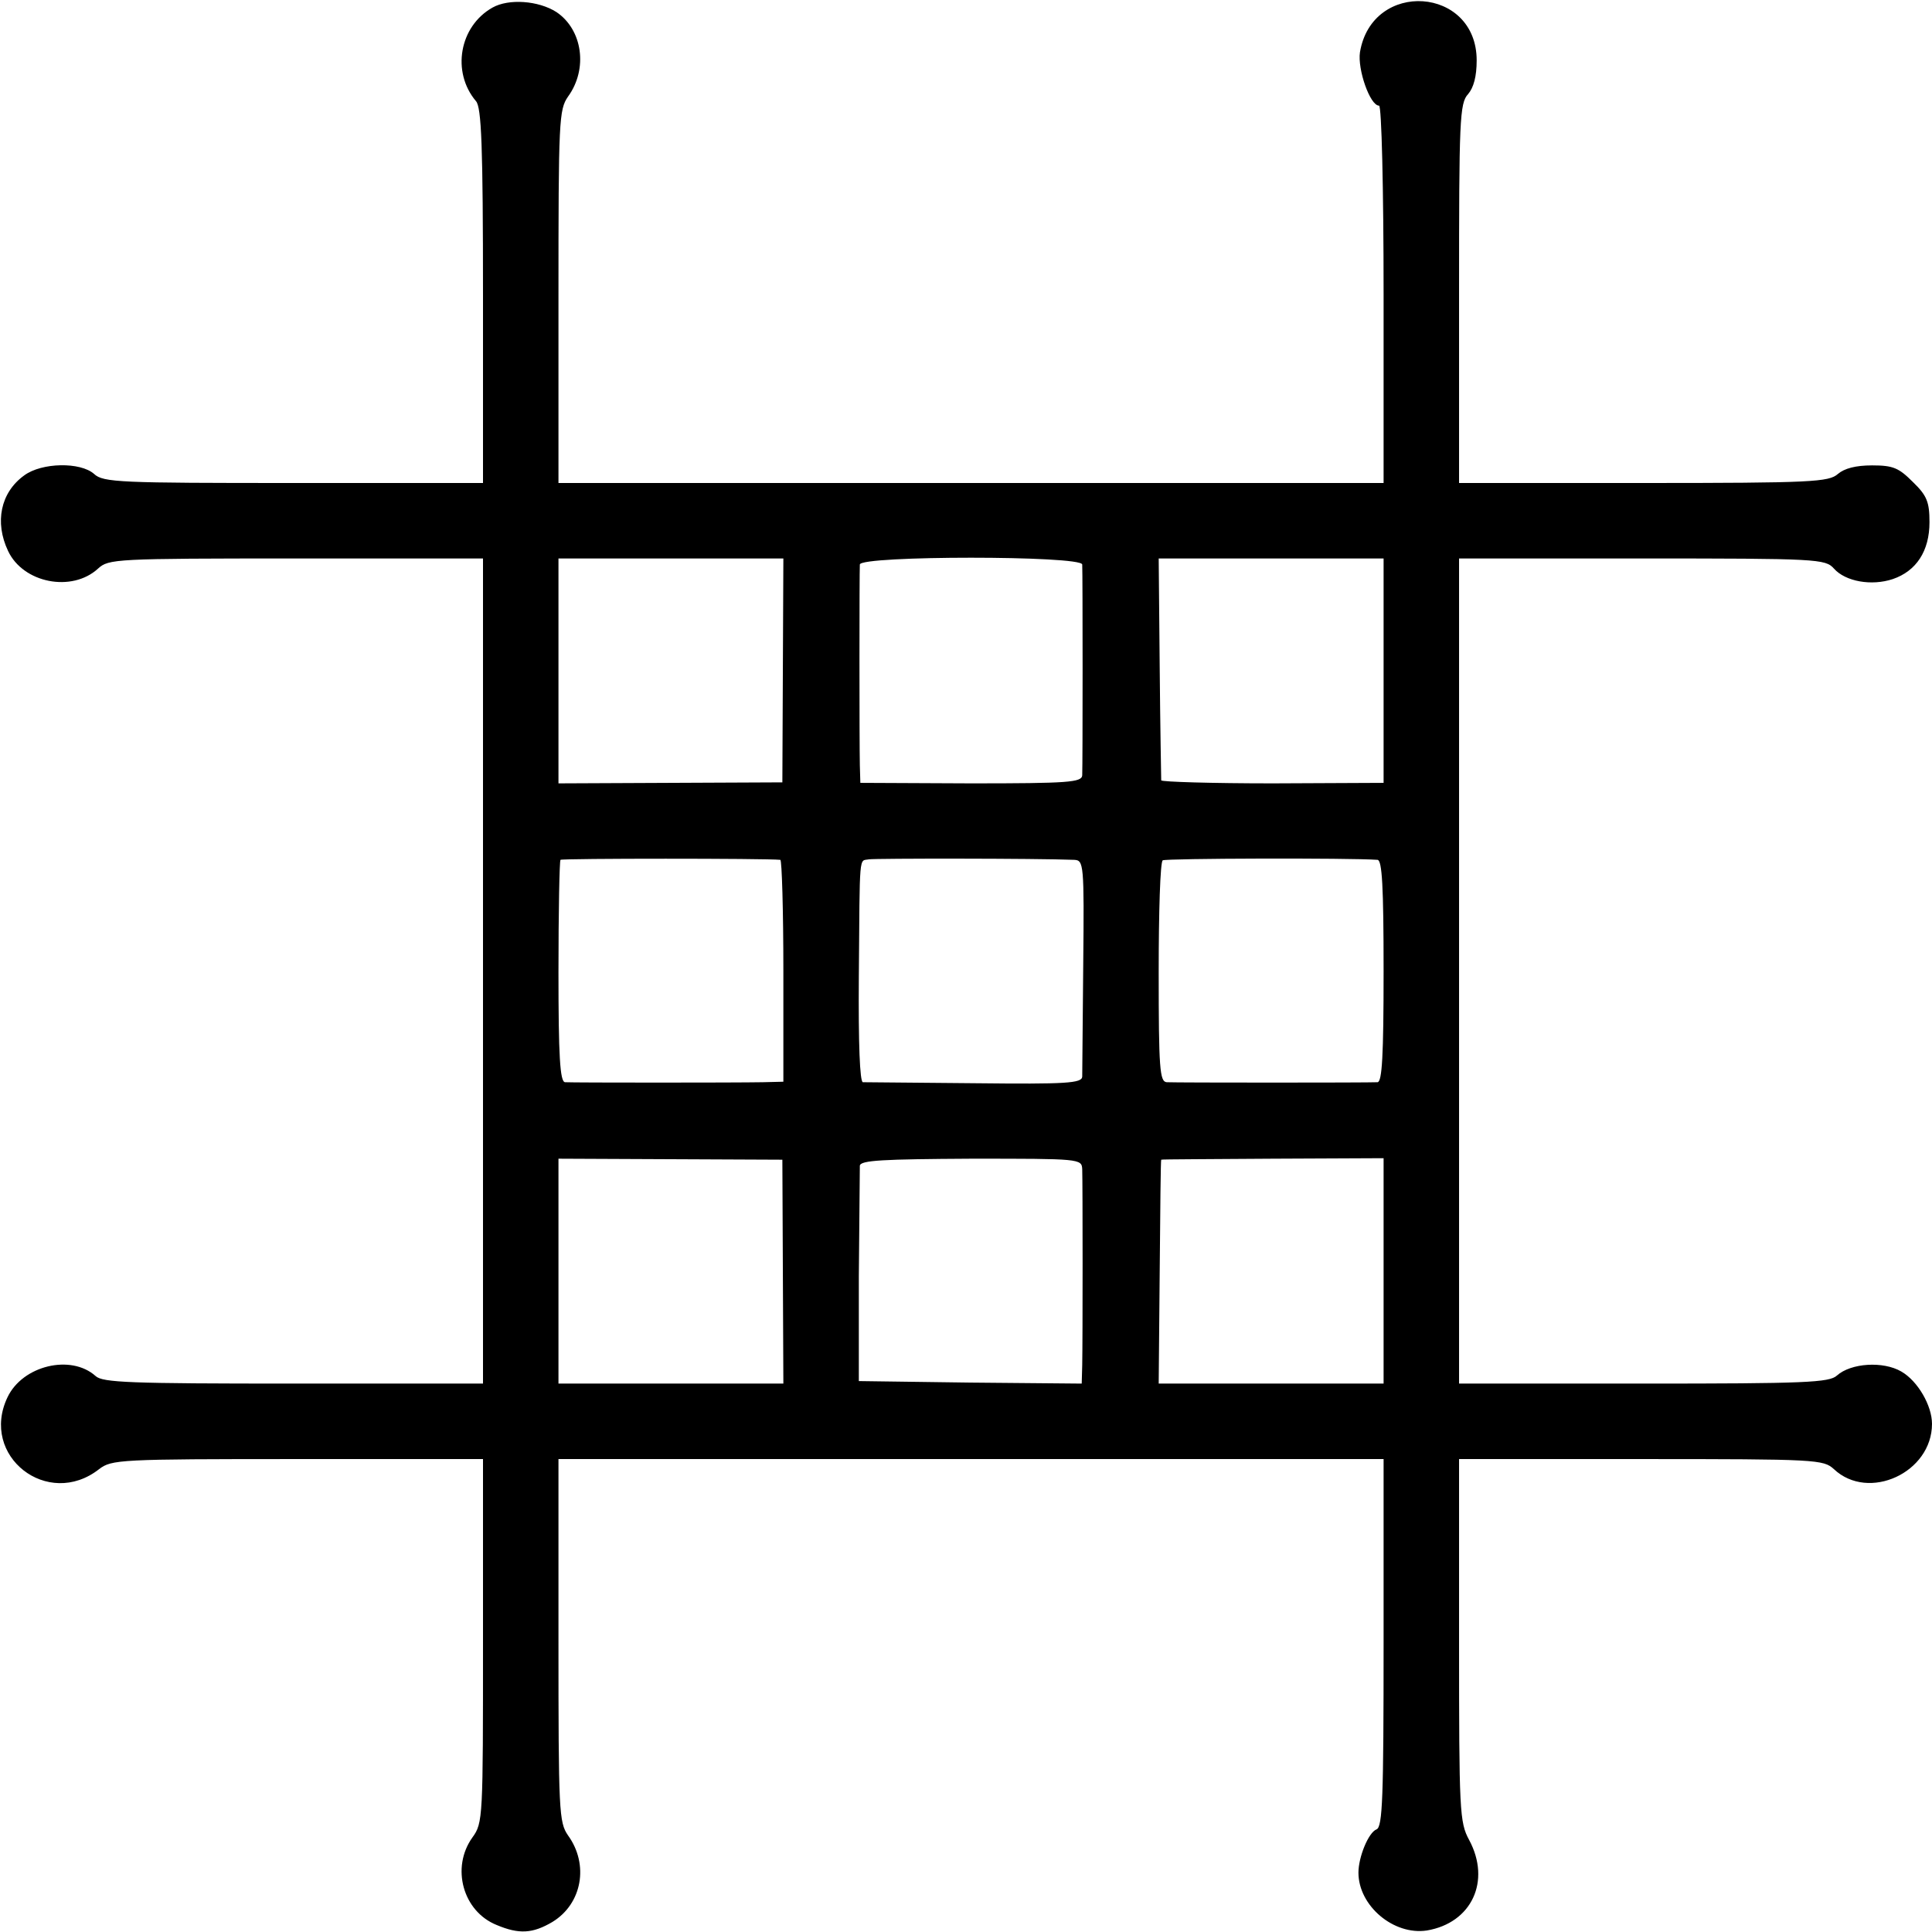
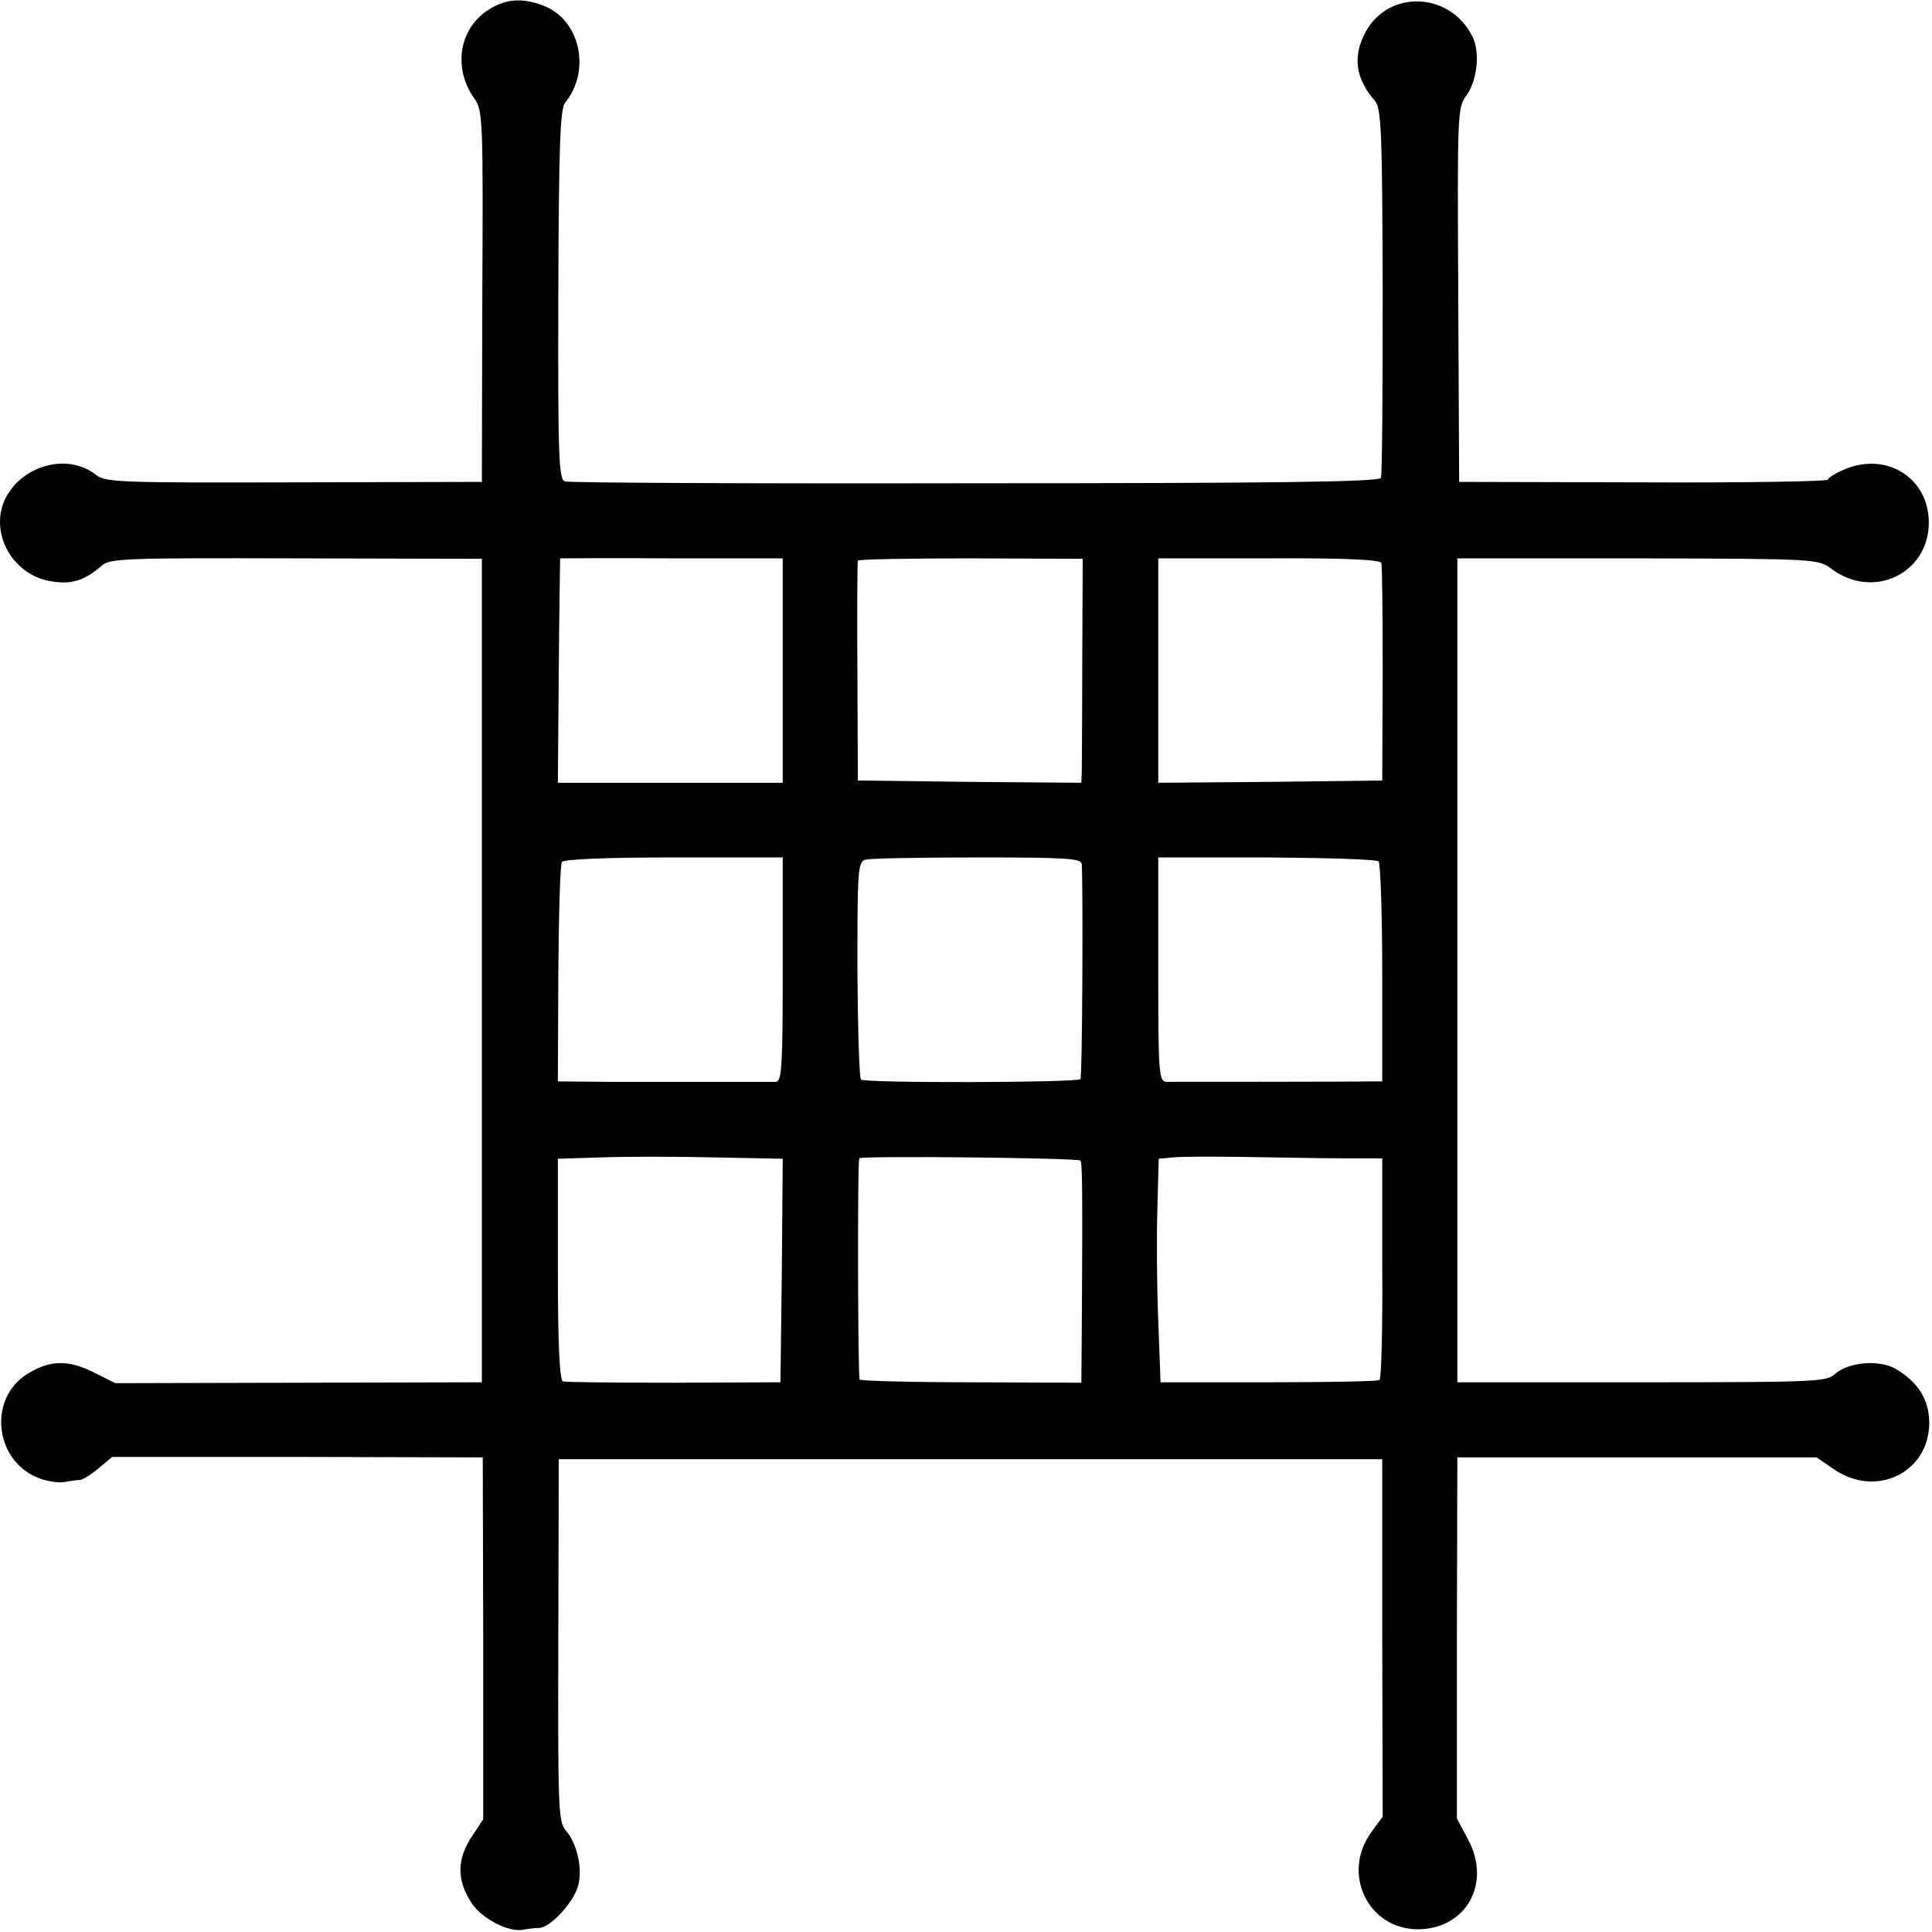
- <svg xmlns="http://www.w3.org/2000/svg" version="1.0" width="384pt" height="384pt" viewBox="0 0 384 384" preserveAspectRatio="xMidYMid meet">
-   <g transform="translate(0,384) scale(0.1,-0.1)" fill="#000000" stroke="none">
-     <path d="M979 3825 c-66 -37 -82 -128 -33 -186 11 -12 14 -89 14 -387 l0 -372 -377 0 c-344 0 -378 1 -396 18 -27 24 -104 23 -139 -3 -47 -34 -59 -93 -32 -150 30 -64 127 -83 179 -35 21 19 33 20 393 20 l372 0 0 -820 0 -820 -377 0 c-325 0 -379 2 -393 15 -49 44 -145 21 -175 -42 -56 -117 80 -223 182 -143 25 19 40 20 394 20 l369 0 0 -361 c0 -353 0 -362 -21 -391 -43 -60 -19 -147 48 -174 45 -19 72 -17 111 6 59 36 73 114 31 172 -18 26 -19 47 -19 388 l0 360 820 0 820 0 0 -365 c0 -308 -2 -366 -14 -371 -16 -6 -36 -55 -36 -86 0 -66 70 -125 136 -115 89 15 128 98 84 180 -19 35 -20 56 -20 397 l0 360 362 0 c350 0 362 -1 383 -20 69 -65 195 -7 195 90 0 36 -28 85 -61 104 -36 21 -100 17 -128 -8 -15 -14 -64 -16 -384 -16 l-367 0 0 820 0 820 363 0 c350 0 365 -1 382 -20 23 -26 75 -35 117 -21 47 16 73 56 73 113 0 40 -5 53 -33 80 -28 28 -39 33 -81 33 -33 0 -55 -6 -68 -17 -18 -16 -51 -18 -386 -18 l-367 0 0 377 c0 344 1 378 18 396 11 13 17 35 17 67 0 147 -208 161 -232 16 -5 -34 20 -106 38 -106 5 0 9 -164 9 -375 l0 -375 -820 0 -820 0 0 370 c0 351 1 372 19 398 40 55 29 133 -23 168 -36 23 -95 27 -127 9z m577 -1317 l-1 -223 -222 -1 -223 -1 0 224 0 223 224 0 223 0 -1 -222z m595 210 c1 -16 1 -397 0 -419 -1 -14 -27 -16 -221 -16 l-220 1 -1 35 c-1 46 -1 382 0 399 1 18 441 18 442 0z m599 -211 l0 -223 -220 -1 c-121 0 -221 3 -222 6 0 3 -2 104 -3 224 l-2 217 223 0 224 0 0 -223z m-1199 -376 c3 -1 6 -100 6 -221 l0 -220 -41 -1 c-51 -1 -376 -1 -393 0 -10 1 -13 52 -13 219 0 120 2 221 4 223 3 3 409 3 437 0z m584 0 c19 -1 20 -7 18 -208 -1 -115 -2 -215 -2 -223 -1 -13 -31 -15 -213 -13 -117 1 -217 2 -223 2 -6 1 -9 76 -8 209 2 252 0 230 20 234 13 2 333 2 408 -1z m603 0 c9 -1 12 -52 12 -221 0 -169 -3 -220 -12 -221 -18 -1 -399 -1 -419 0 -14 1 -16 27 -16 219 0 119 3 219 8 222 5 4 372 5 427 1z m-1182 -818 l1 -223 -224 0 -223 0 0 223 0 224 223 -1 222 -1 1 -222z m595 203 c1 -28 1 -341 0 -389 l-1 -37 -222 2 -221 3 0 208 c1 114 2 213 2 220 1 11 46 13 221 14 217 0 220 0 221 -21z m599 -202 l0 -224 -223 0 -224 0 2 223 c1 122 2 222 3 222 1 1 101 1 222 2 l220 1 0 -224z" />
+ <svg xmlns="http://www.w3.org/2000/svg" version="1.0" width="16pt" height="16pt" viewBox="0 0 16 16" preserveAspectRatio="xMidYMid meet">
+   <g transform="translate(0,16) scale(0.003747,-0.003747)" fill="#000000" stroke="none">
+     <path d="M1082 4250 c-67 -41 -82 -129 -34 -197 19 -27 20 -42 18 -438 l-1 -410 -415 -1 c-382 -1 -417 0 -437 16 -81 64 -213 -1 -213 -103 0 -65 50 -123 115 -132 44 -7 72 2 110 35 18 16 53 17 430 16 l410 -1 0 -910 0 -910 -405 -1 -405 -1 -48 24 c-56 28 -96 27 -144 -2 -93 -55 -75 -200 29 -234 18 -6 42 -9 53 -6 11 2 25 4 32 4 6 1 25 12 41 26 l30 25 409 0 410 -1 1 -400 0 -400 -24 -36 c-35 -52 -35 -99 -1 -150 23 -34 81 -64 113 -58 10 2 27 4 36 4 25 1 77 58 86 94 10 38 -3 94 -28 122 -16 19 -17 50 -16 420 l1 400 910 0 910 0 0 -395 1 -395 -24 -33 c-69 -92 -8 -218 105 -216 105 3 159 102 108 198 l-25 47 0 399 1 399 397 0 397 0 38 -26 c94 -65 212 -7 211 104 -1 51 -25 88 -73 117 -37 22 -107 16 -137 -12 -17 -16 -54 -17 -426 -17 l-407 0 0 911 0 910 399 0 c398 -1 398 -1 429 -24 92 -68 214 -9 214 103 0 97 -90 156 -183 119 -22 -9 -40 -20 -40 -24 0 -4 -183 -7 -407 -6 l-408 1 -2 413 c-2 401 -2 414 18 441 24 33 31 96 13 131 -49 98 -185 104 -236 9 -29 -54 -22 -103 21 -152 14 -17 16 -66 17 -420 0 -221 -1 -407 -4 -413 -2 -9 -233 -12 -895 -12 -491 -1 -899 1 -908 4 -14 4 -16 48 -15 413 1 329 4 411 15 424 57 70 34 180 -44 213 -47 19 -84 18 -123 -6z m648 -1462 l0 -248 -248 0 -249 0 2 248 c1 136 3 247 3 248 1 0 112 1 247 0 l245 0 0 -248z m662 27 c0 -121 -1 -232 -1 -248 l-1 -27 -247 2 -247 3 -1 240 c-1 132 0 243 1 246 2 3 114 5 250 5 l247 -1 -1 -220z m661 211 c2 -6 3 -117 3 -246 l-1 -235 -248 -3 -247 -2 0 248 0 248 245 0 c166 1 245 -3 248 -10z m-1323 -898 c0 -214 -2 -248 -15 -249 -8 0 -71 0 -140 0 -69 0 -174 0 -233 0 l-109 1 1 238 c1 130 4 242 8 247 4 6 97 10 247 10 l241 0 0 -247z m661 232 c3 -72 1 -472 -3 -475 -8 -8 -477 -9 -485 -1 -4 4 -7 114 -8 244 0 220 1 237 18 242 10 3 121 5 248 5 197 0 229 -2 230 -15z m656 6 c4 -4 8 -115 8 -247 l0 -239 -25 0 c-43 -1 -434 -1 -452 -1 -17 1 -18 20 -18 249 l0 247 240 0 c131 -1 243 -4 247 -9z m-1319 -904 l-3 -247 -235 -1 c-129 0 -240 1 -246 3 -7 3 -11 80 -11 248 l0 244 96 3 c53 2 165 2 249 0 l152 -3 -2 -247z m660 243 c4 -4 5 -62 3 -365 l-1 -126 -242 1 c-134 0 -245 3 -248 6 -4 6 -5 471 -1 489 1 6 483 1 489 -5z m577 5 l90 0 0 -243 c1 -133 -2 -244 -6 -247 -4 -3 -115 -5 -246 -5 l-238 0 -5 135 c-3 74 -4 185 -2 247 l3 112 32 3 c18 2 88 2 157 1 69 -1 166 -3 215 -3z" />
  </g>
</svg>
